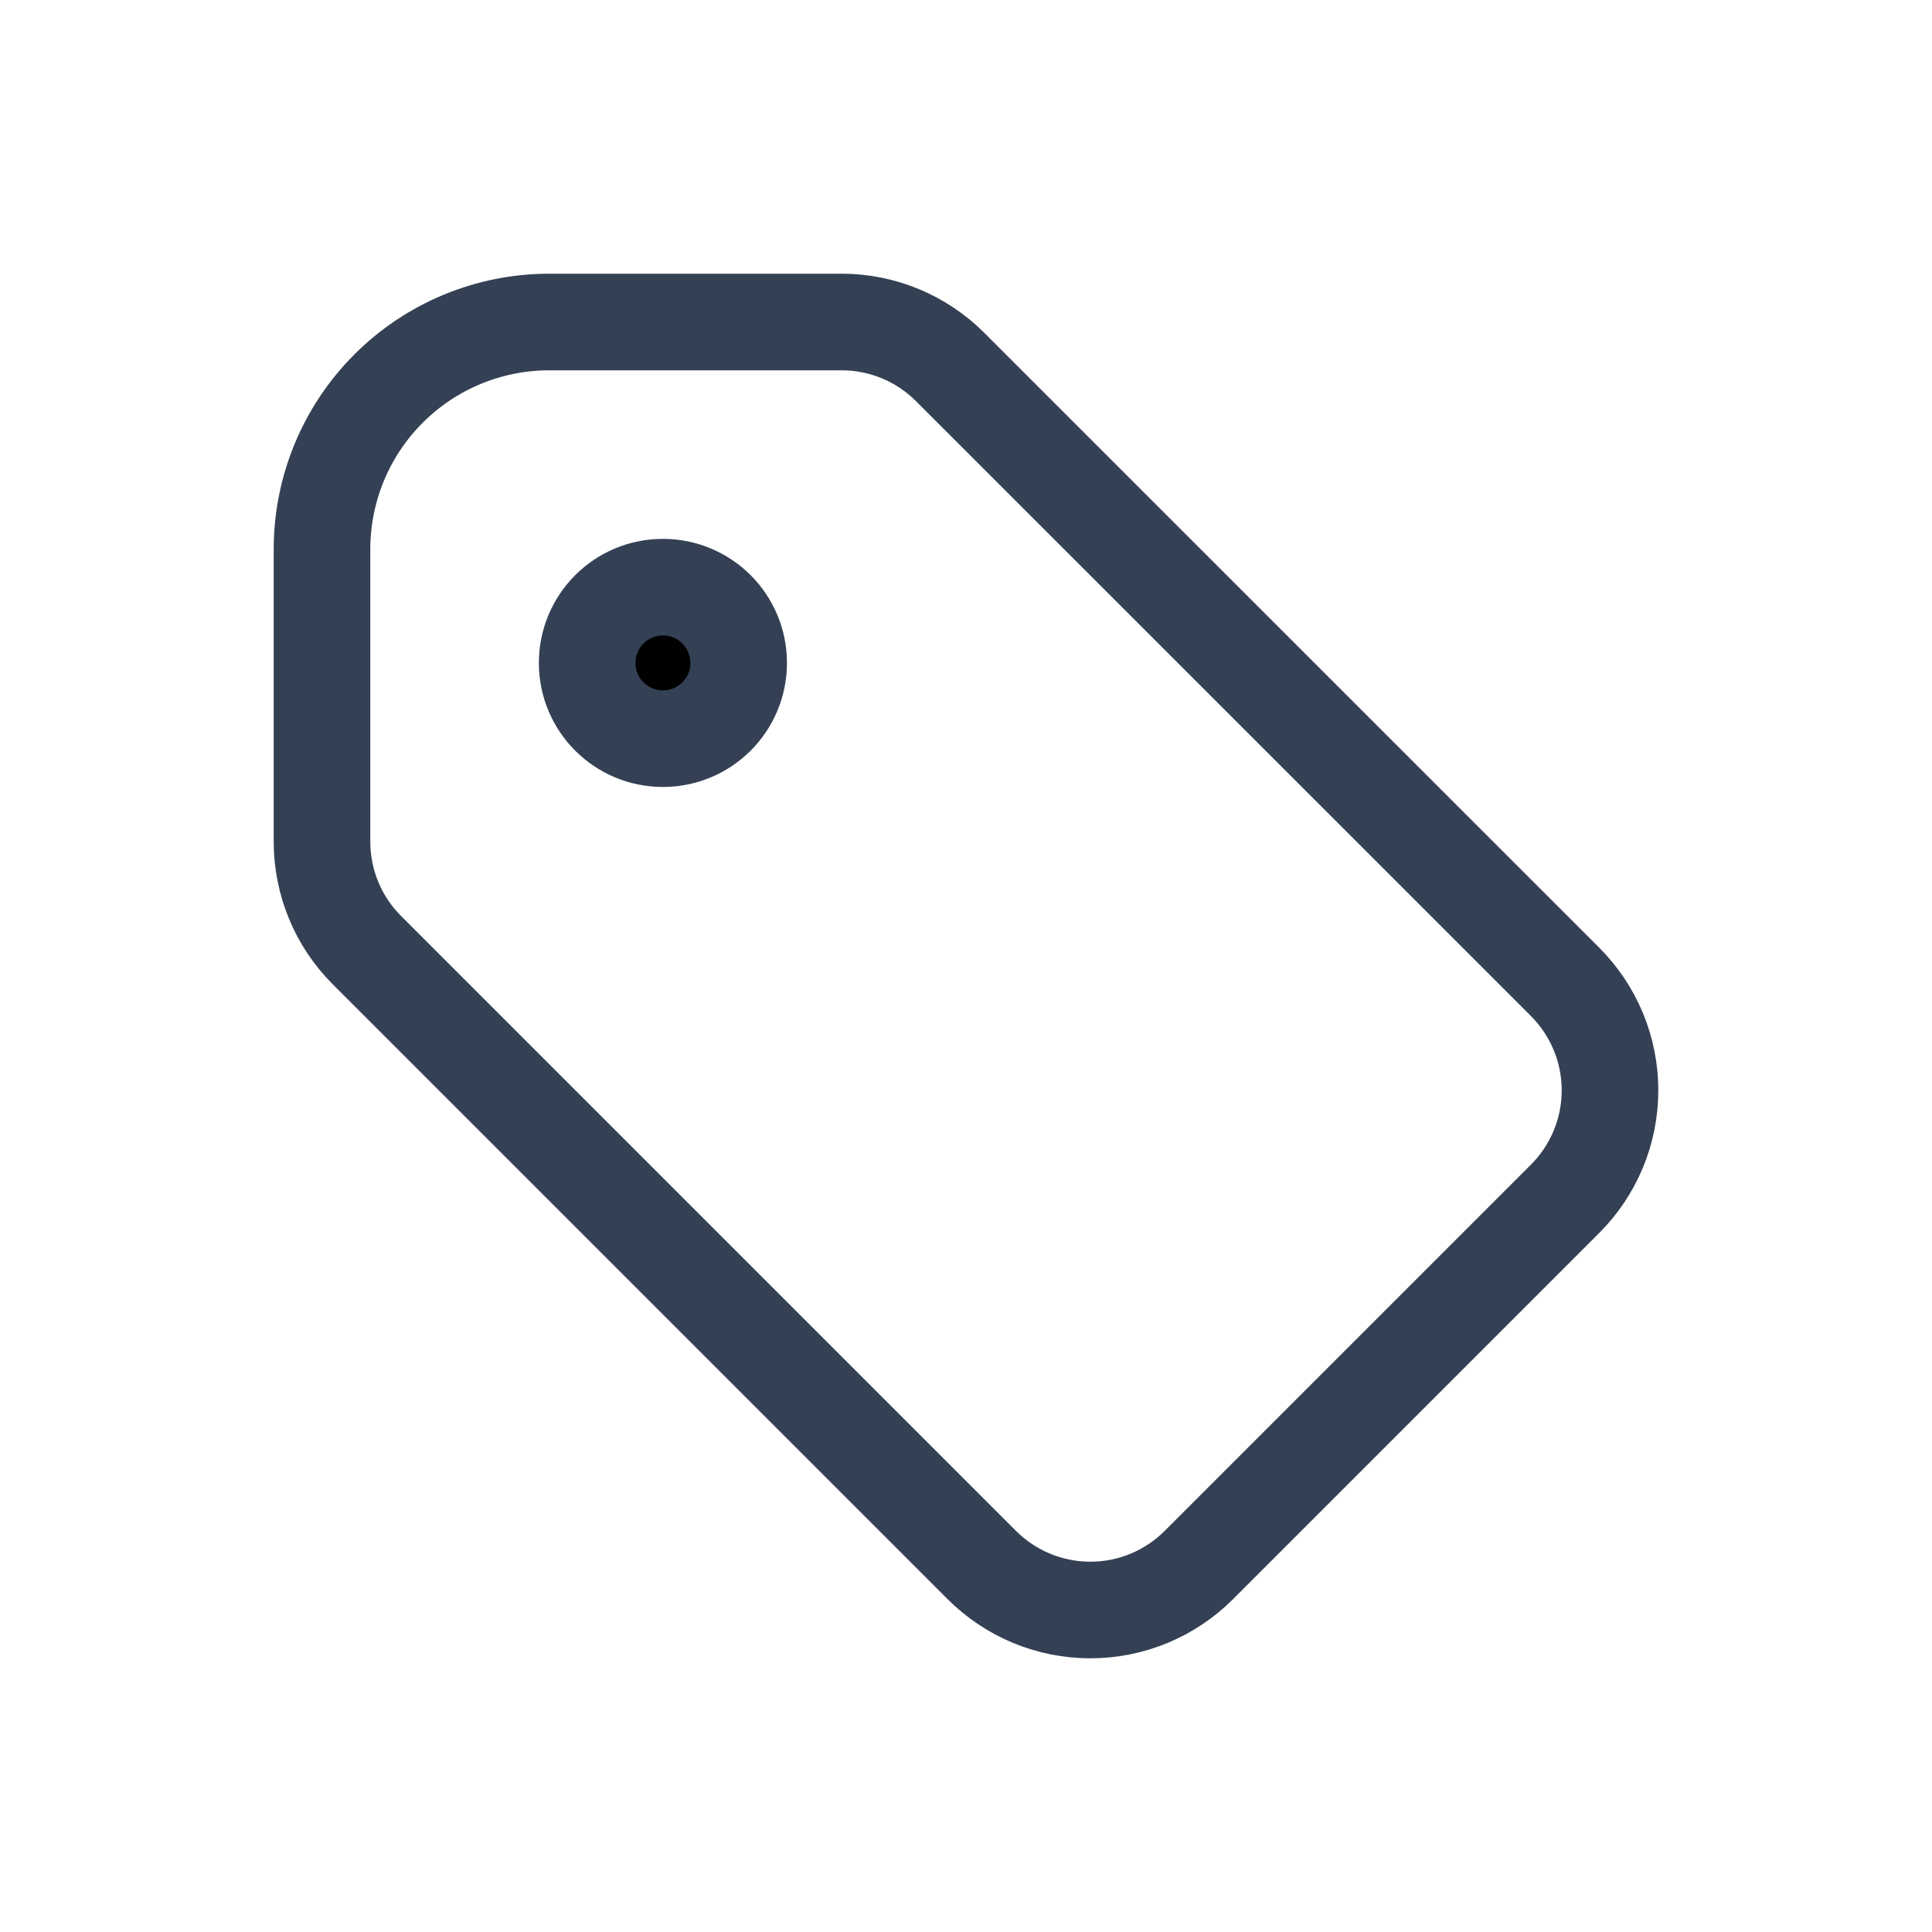
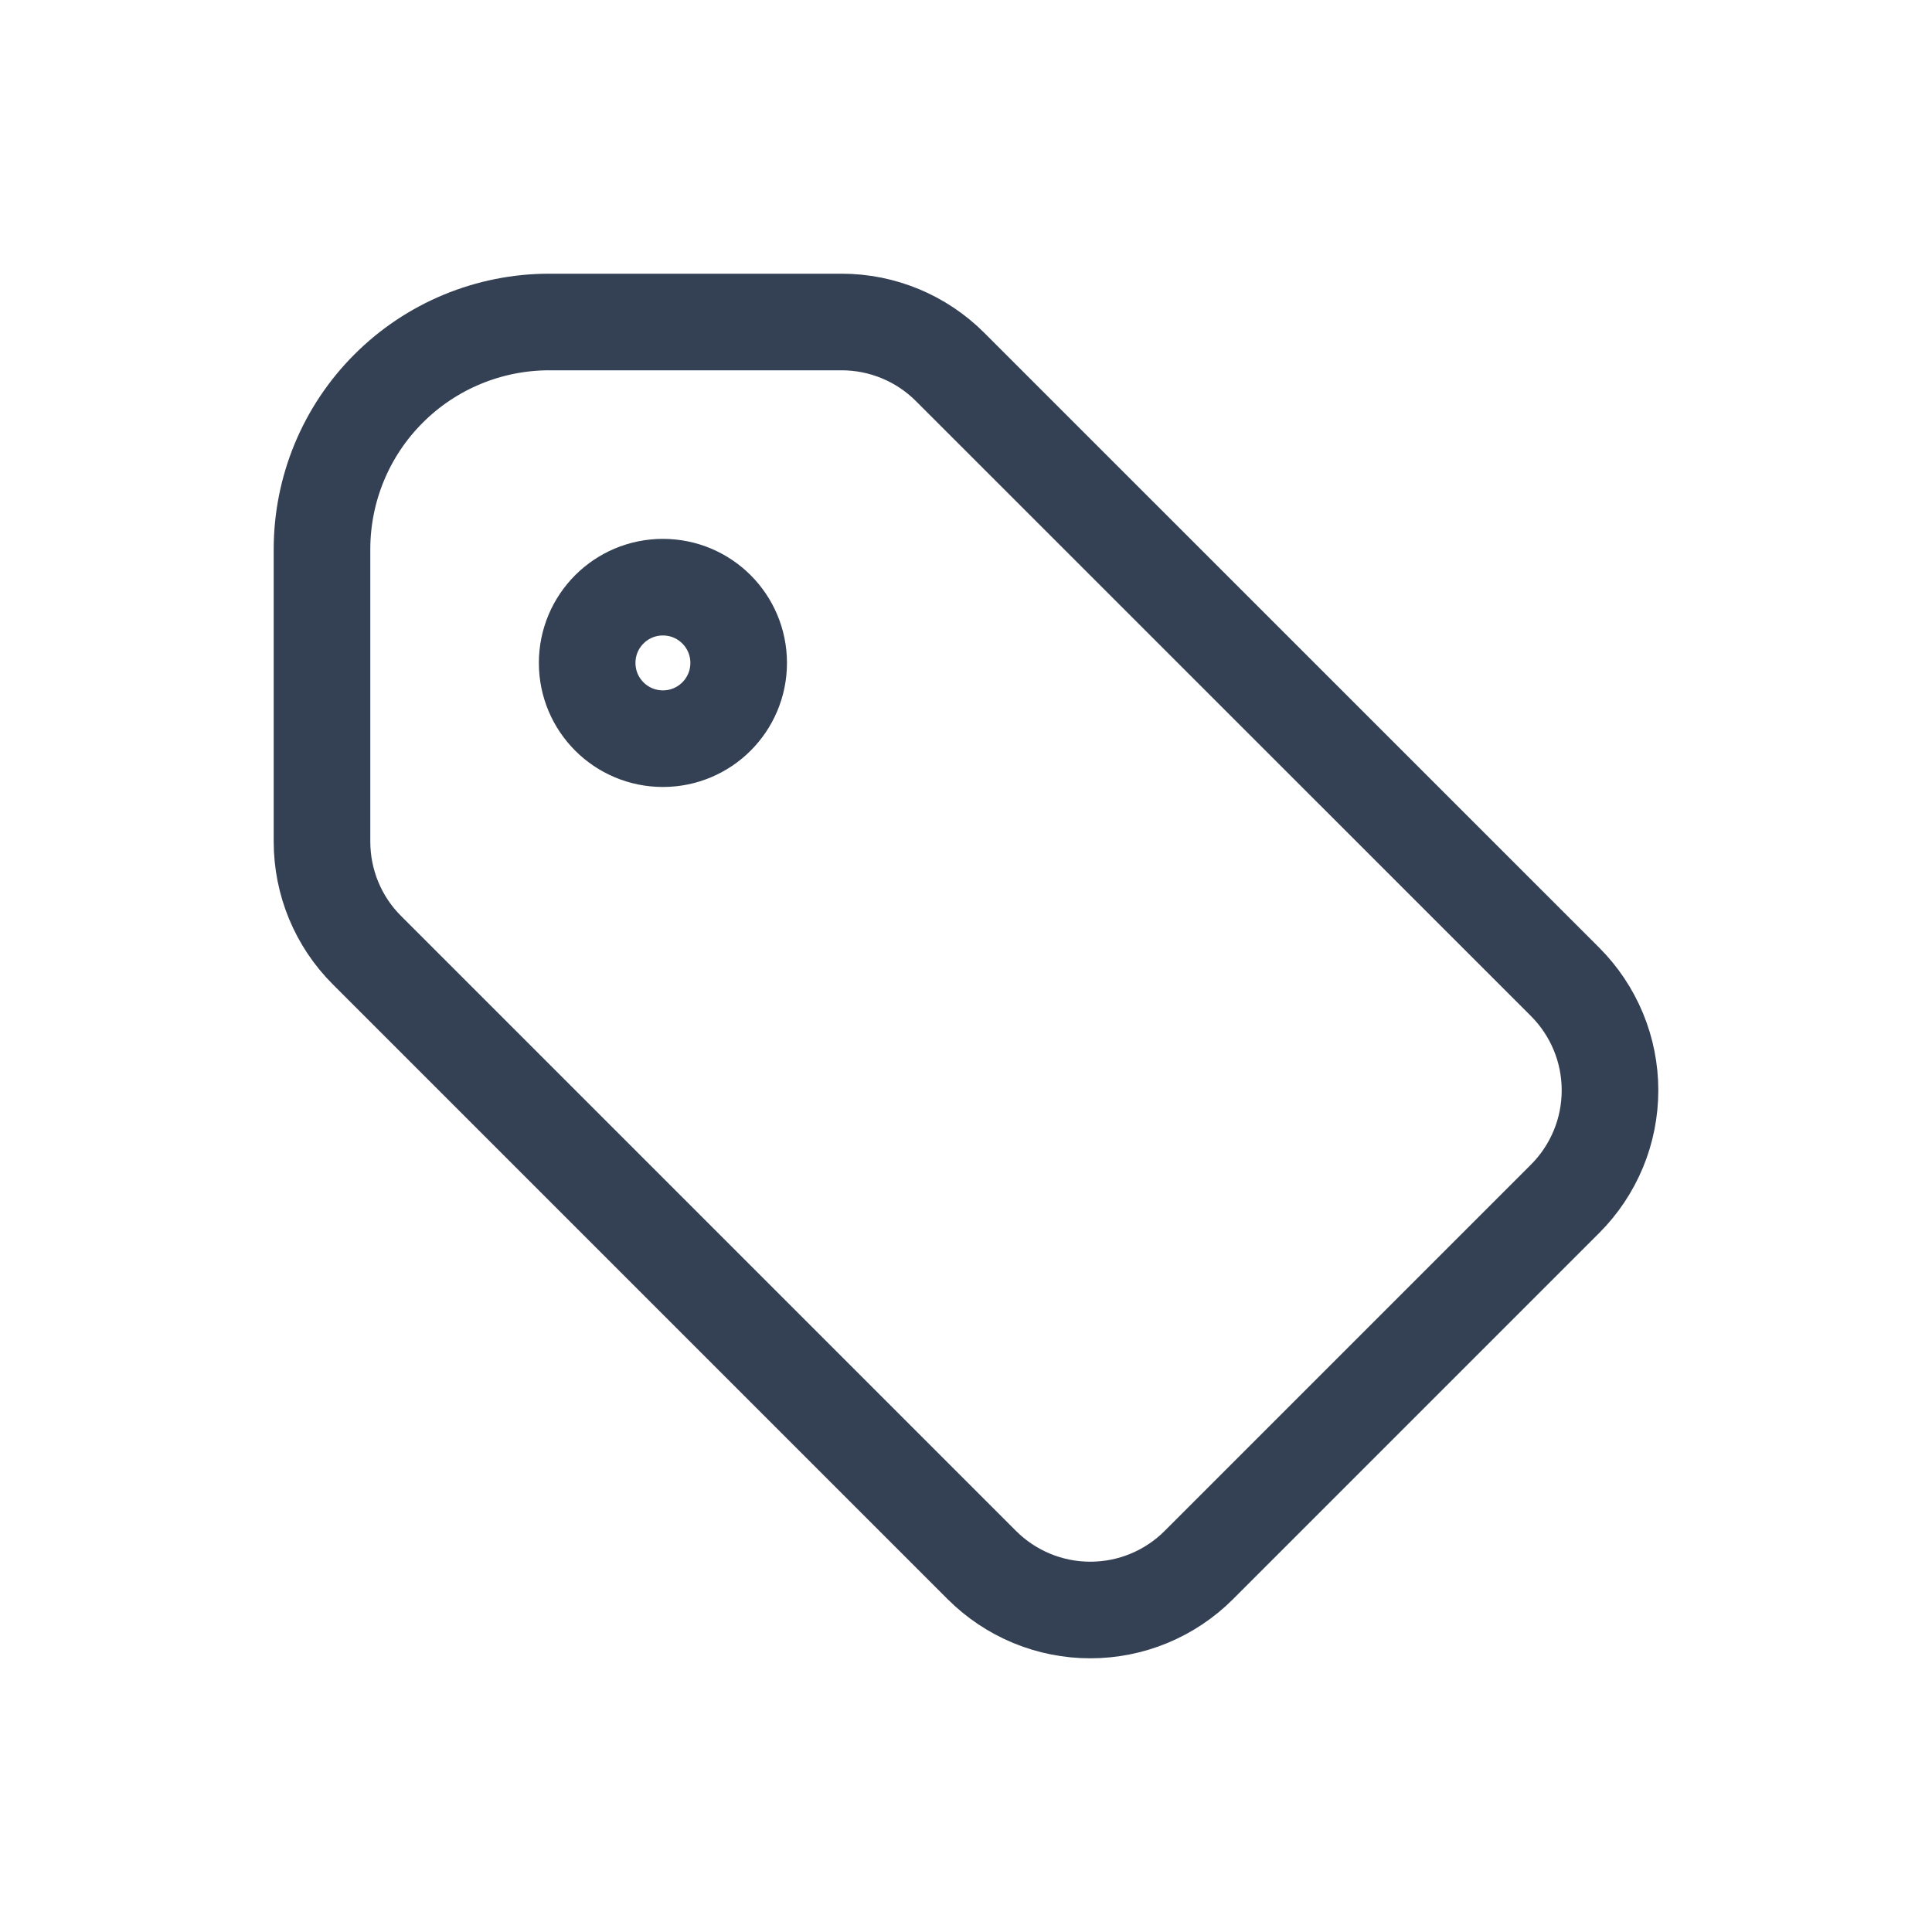
<svg xmlns="http://www.w3.org/2000/svg" width="24" height="24" viewBox="0 0 24 24" fill="none">
-   <path d="M8.235 9.176C8.755 9.176 9.176 8.755 9.176 8.235C9.176 7.715 8.755 7.294 8.235 7.294C7.715 7.294 7.294 7.715 7.294 8.235C7.294 8.755 7.715 9.176 8.235 9.176Z" fill="black" />
  <path d="M8.235 9.176C8.755 9.176 9.176 8.755 9.176 8.235C9.176 7.715 8.755 7.294 8.235 7.294C7.715 7.294 7.294 7.715 7.294 8.235C7.294 8.755 7.715 9.176 8.235 9.176Z" stroke="#344054" stroke-width="1.2" stroke-linecap="round" stroke-linejoin="round" />
  <path d="M4 6.823V10.455C4 10.961 4.2 11.446 4.558 11.803L12.197 19.442C12.374 19.619 12.584 19.759 12.815 19.855C13.046 19.951 13.294 20 13.544 20C13.795 20 14.043 19.951 14.274 19.855C14.505 19.759 14.715 19.619 14.892 19.442L19.442 14.892C19.619 14.715 19.759 14.505 19.855 14.274C19.951 14.043 20 13.795 20 13.544C20 13.294 19.951 13.046 19.855 12.815C19.759 12.584 19.619 12.374 19.442 12.197L11.802 4.558C11.445 4.201 10.961 4 10.455 4H6.823C6.075 4 5.356 4.297 4.827 4.827C4.297 5.356 4 6.075 4 6.823Z" stroke="#344054" stroke-width="1.2" stroke-linecap="round" stroke-linejoin="round" />
</svg>
